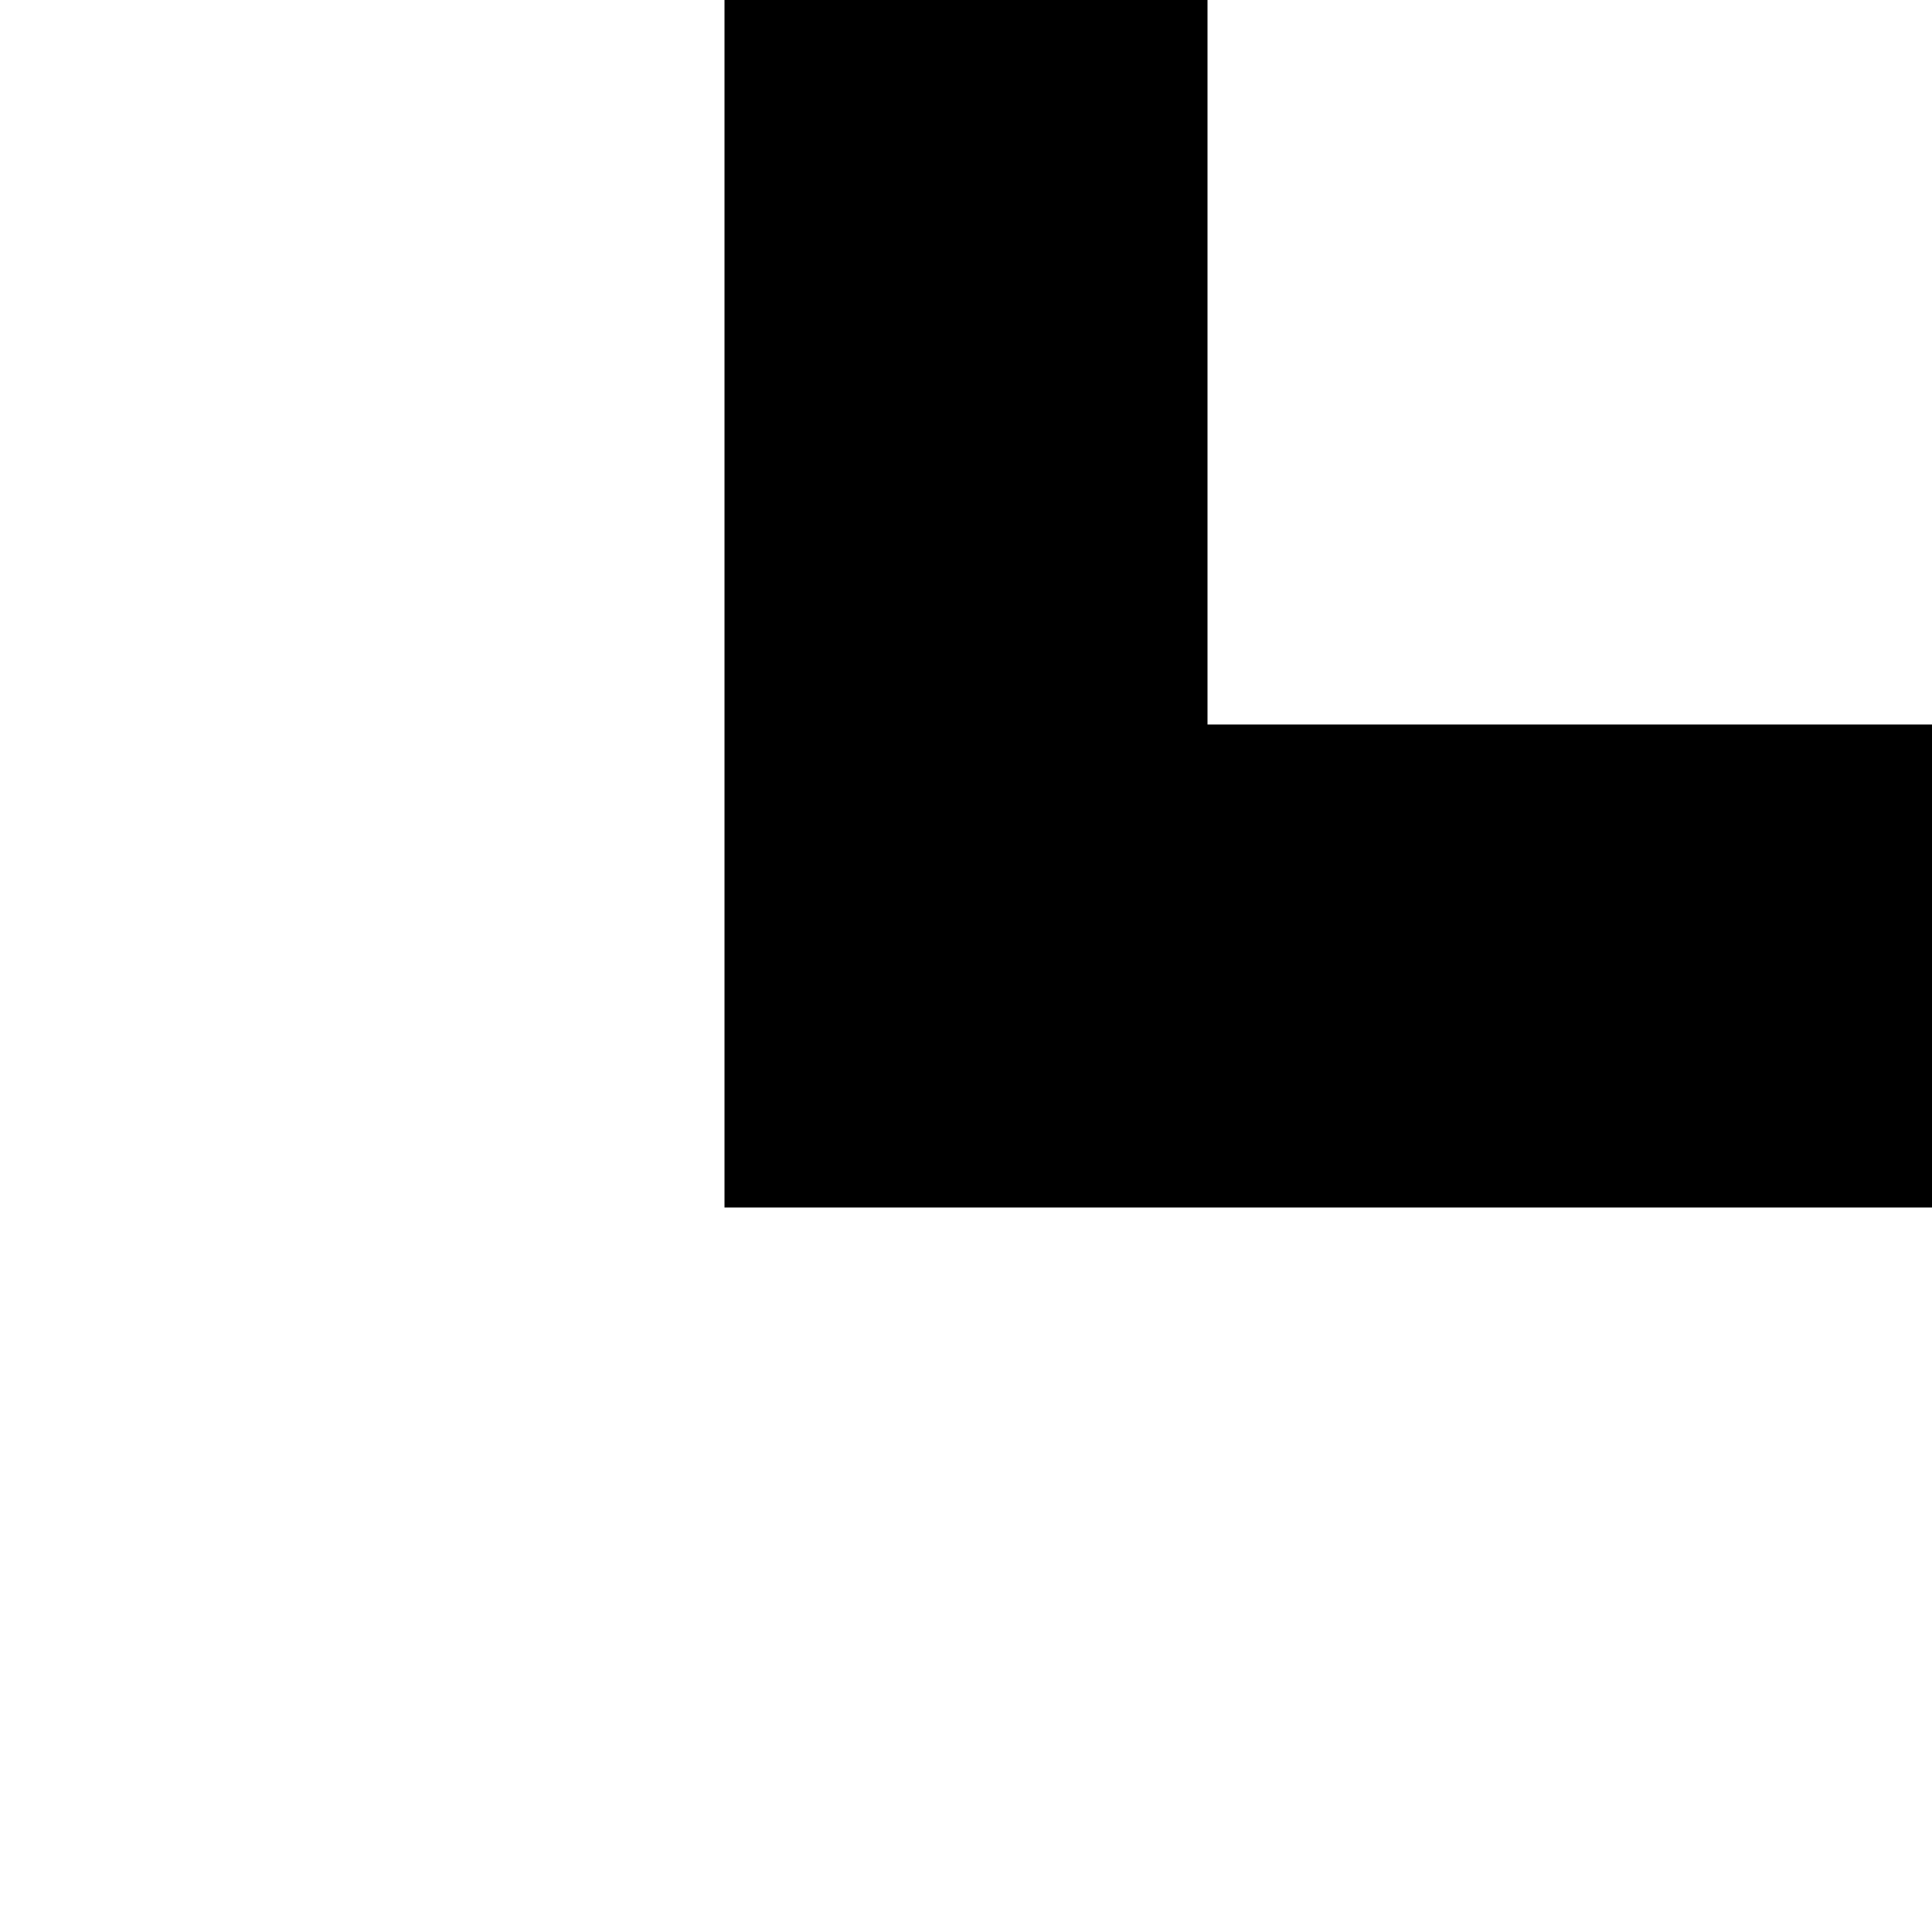
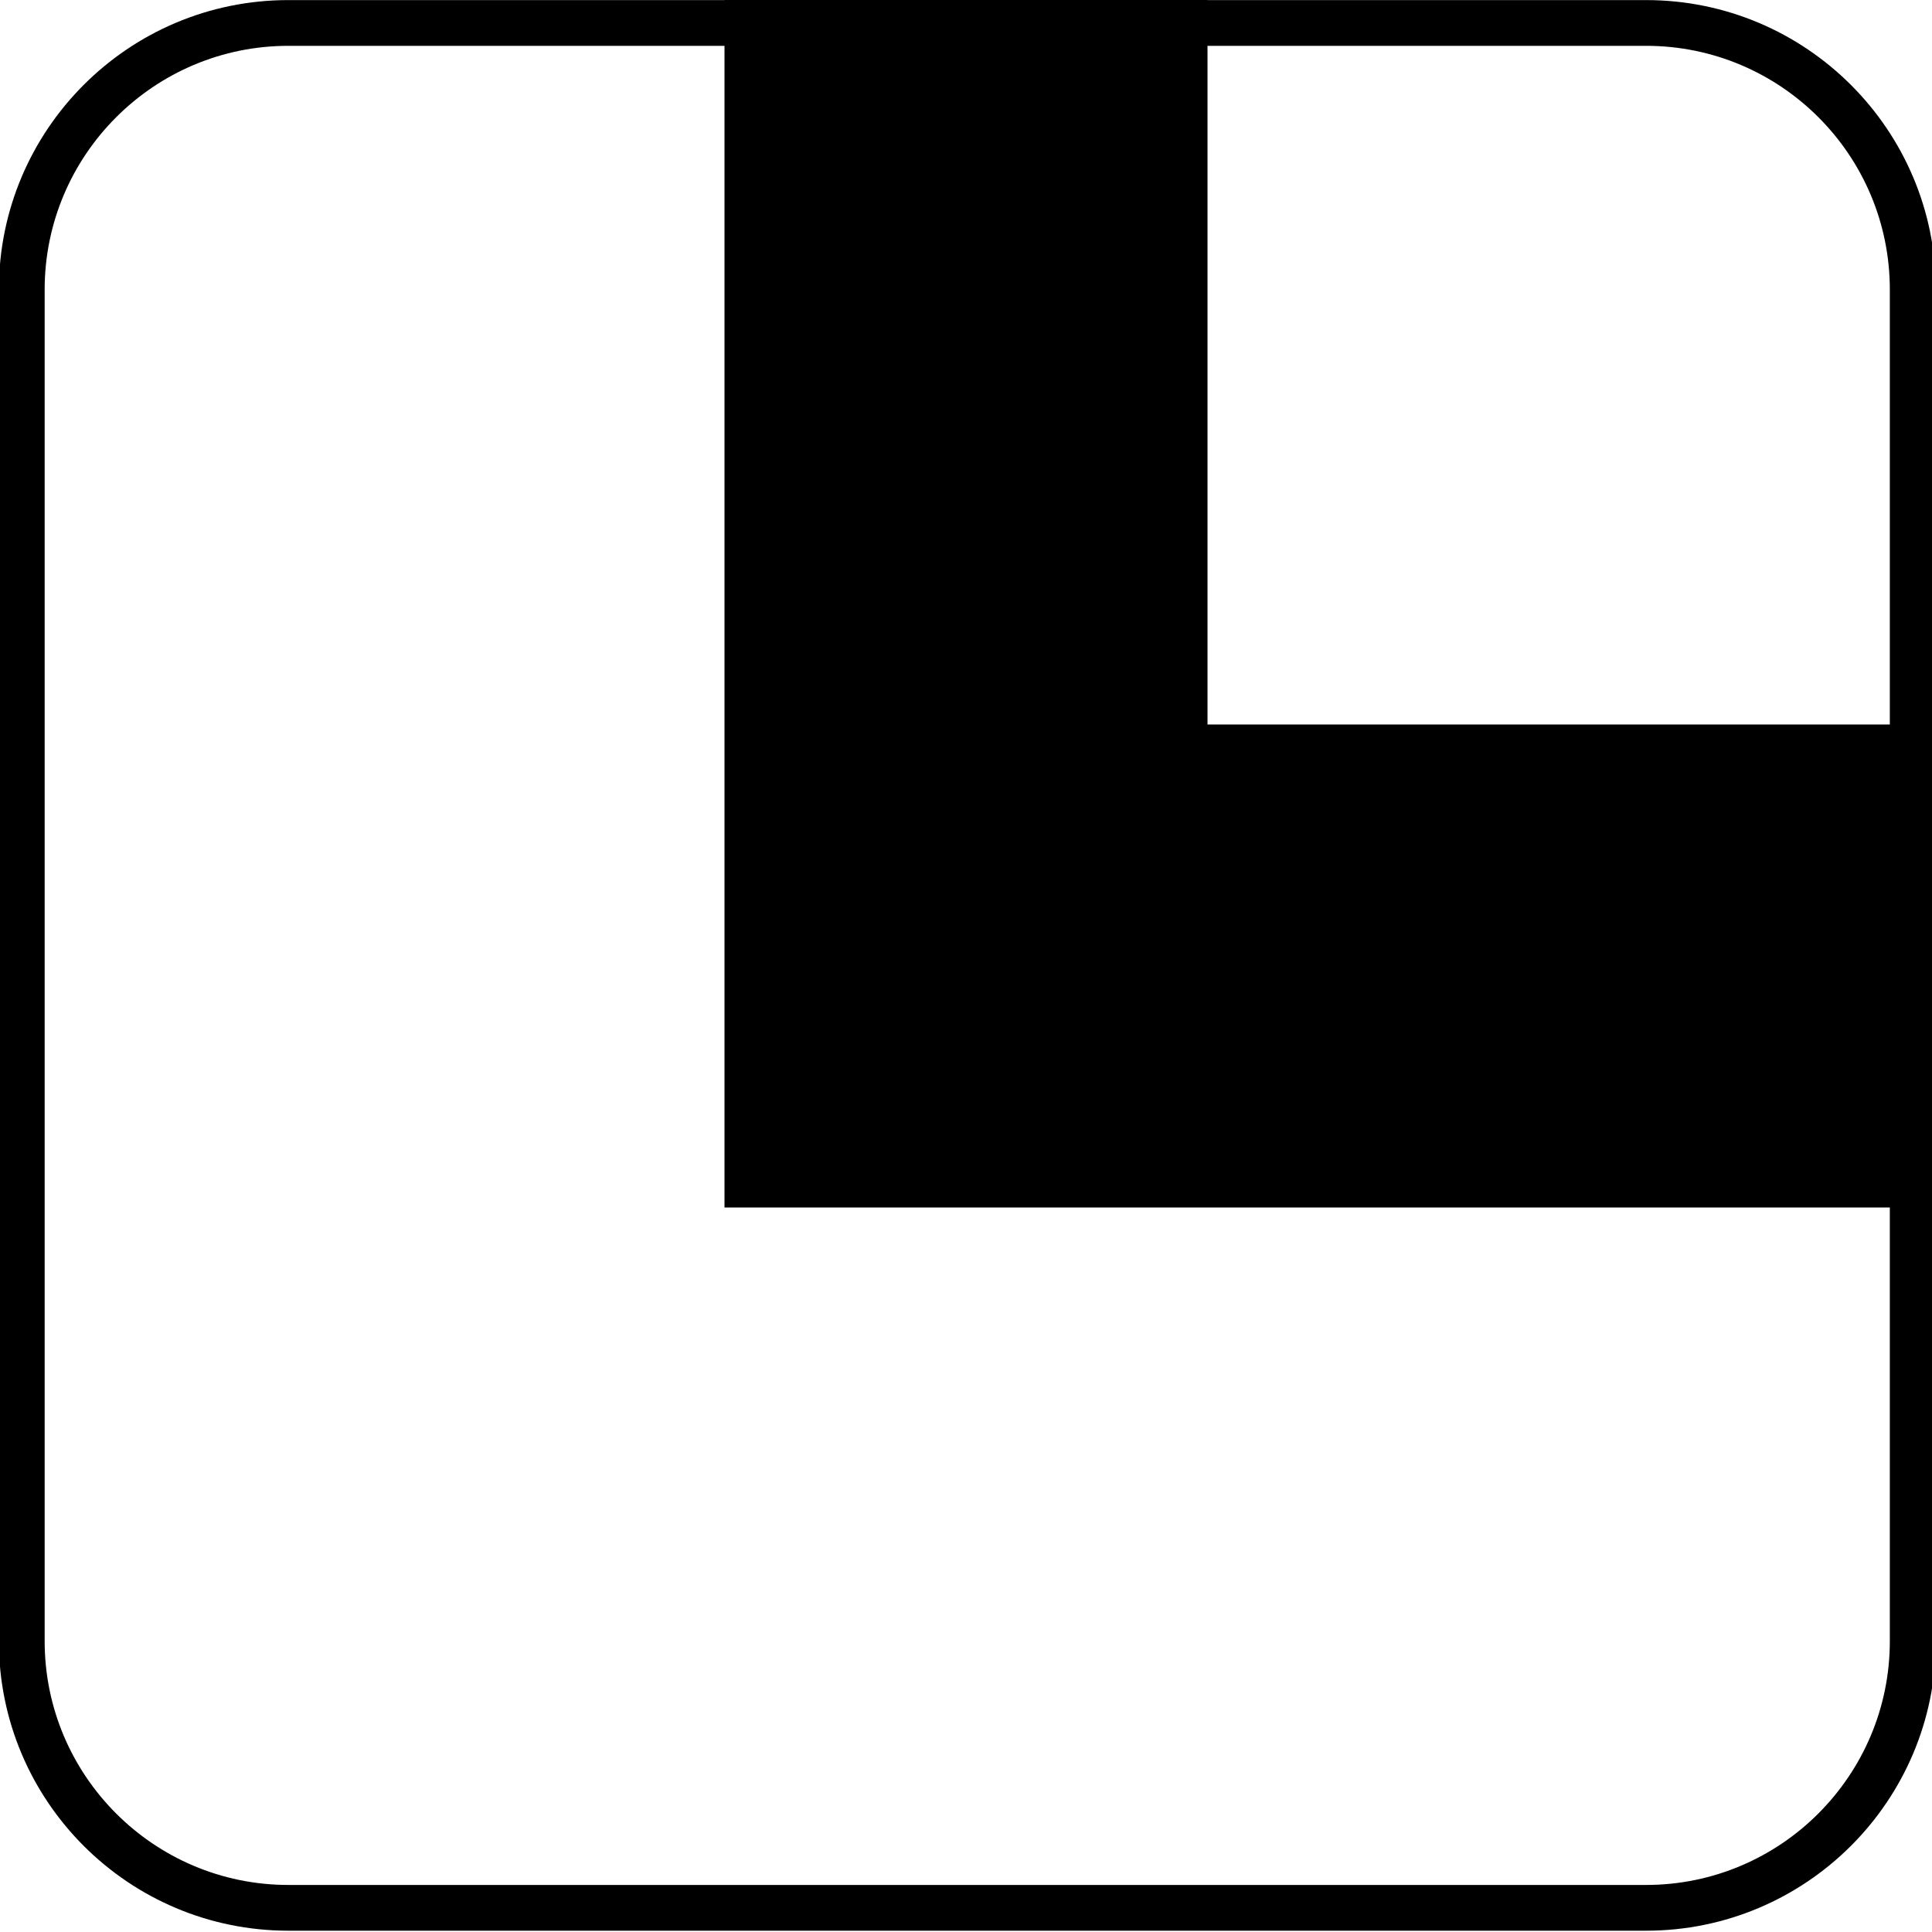
<svg xmlns="http://www.w3.org/2000/svg" width="100%" height="100%" viewBox="0 0 8 8" version="1.1" xml:space="preserve" style="fill-rule:evenodd;clip-rule:evenodd;stroke-linejoin:round;stroke-miterlimit:2;">
  <g transform="matrix(-1,0,0,-1,8,8)">
    <path d="M0,3L0,5L3,5L3,8L5,8L5,3L0,3Z" />
+     <g transform="matrix(-1.07703,0,0,-1.05814,8.02187,8.02187)">
+       <path d="M7.463,1.154L7.463,6.443C7.463,7.068 6.964,7.576 6.349,7.576L1.129,7.576C0.514,7.576 0.016,7.068 0.016,6.443L0.016,1.154C0.016,0.529 0.514,0.021 1.129,0.021L6.349,0.021C6.964,0.021 7.463,0.529 7.463,1.154ZM7.286,1.154C7.286,0.627 6.866,0.2 6.349,0.2L1.129,0.2C0.612,0.2 0.192,0.628 0.192,1.154L0.192,6.443C0.192,6.969 0.612,7.397 1.129,7.397L6.349,7.397C6.866,7.397 7.286,6.969 7.286,6.443L7.286,1.154Z" />
+     </g>
  </g>
</svg>
